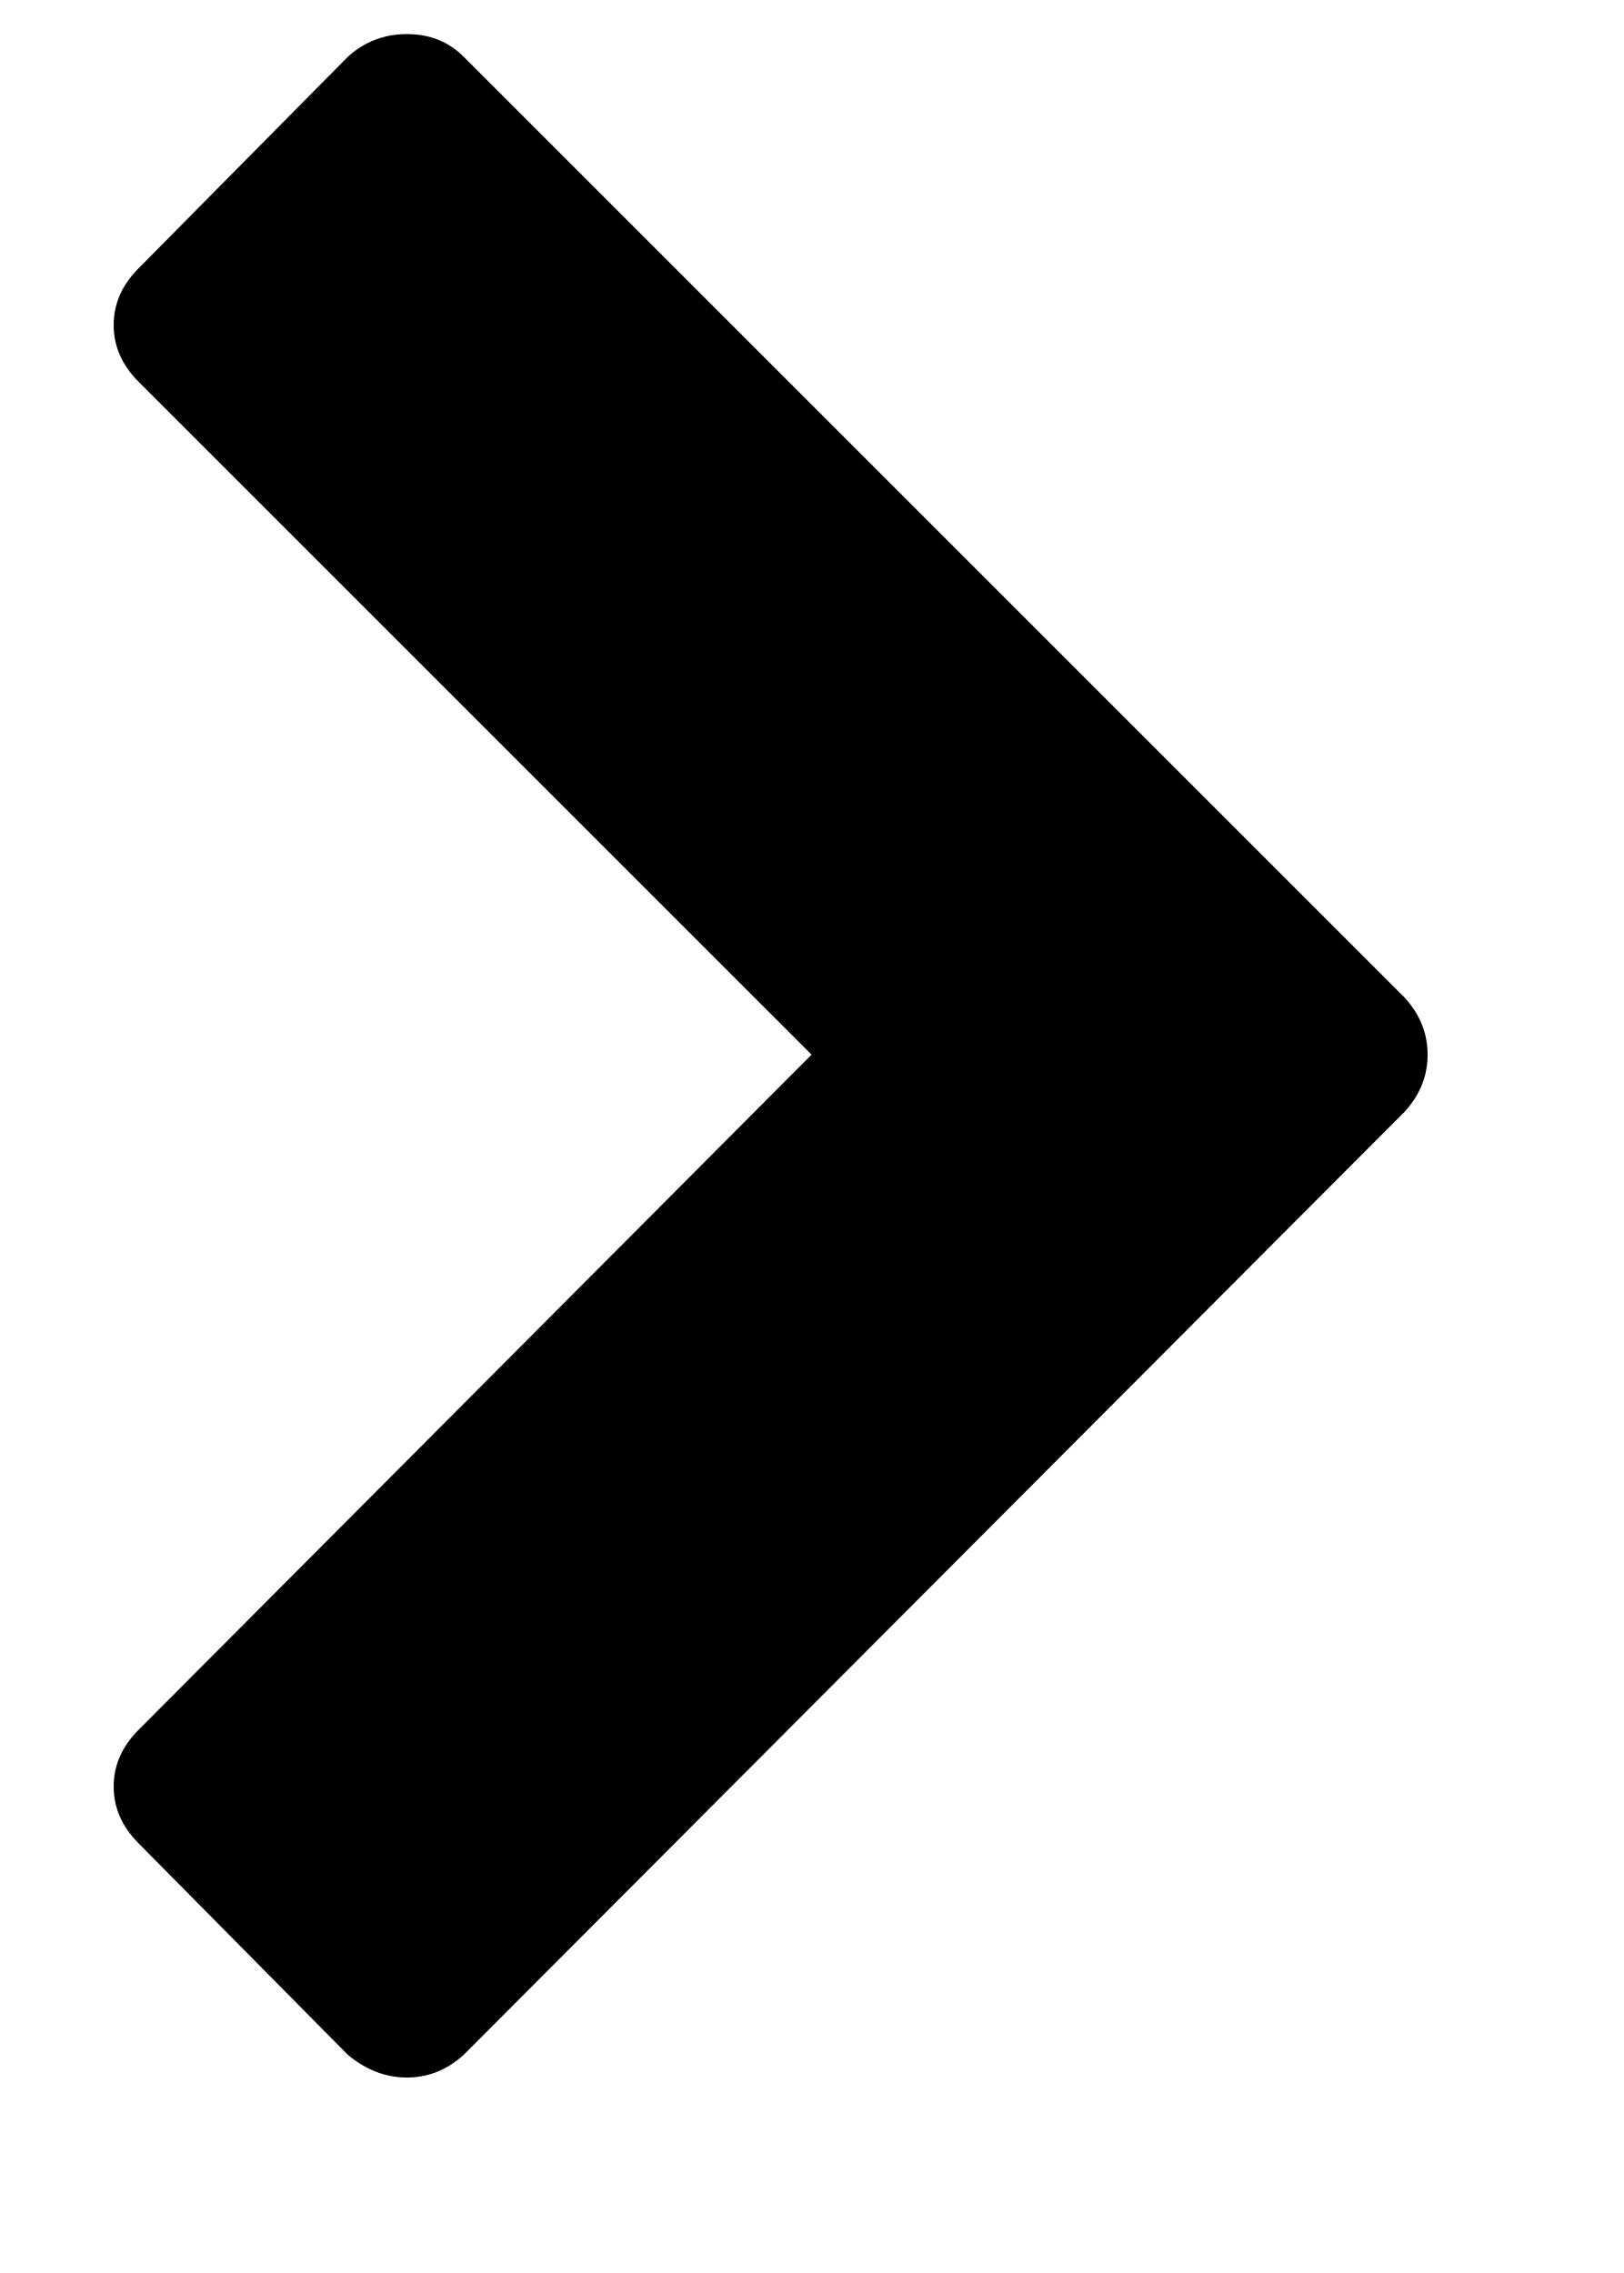
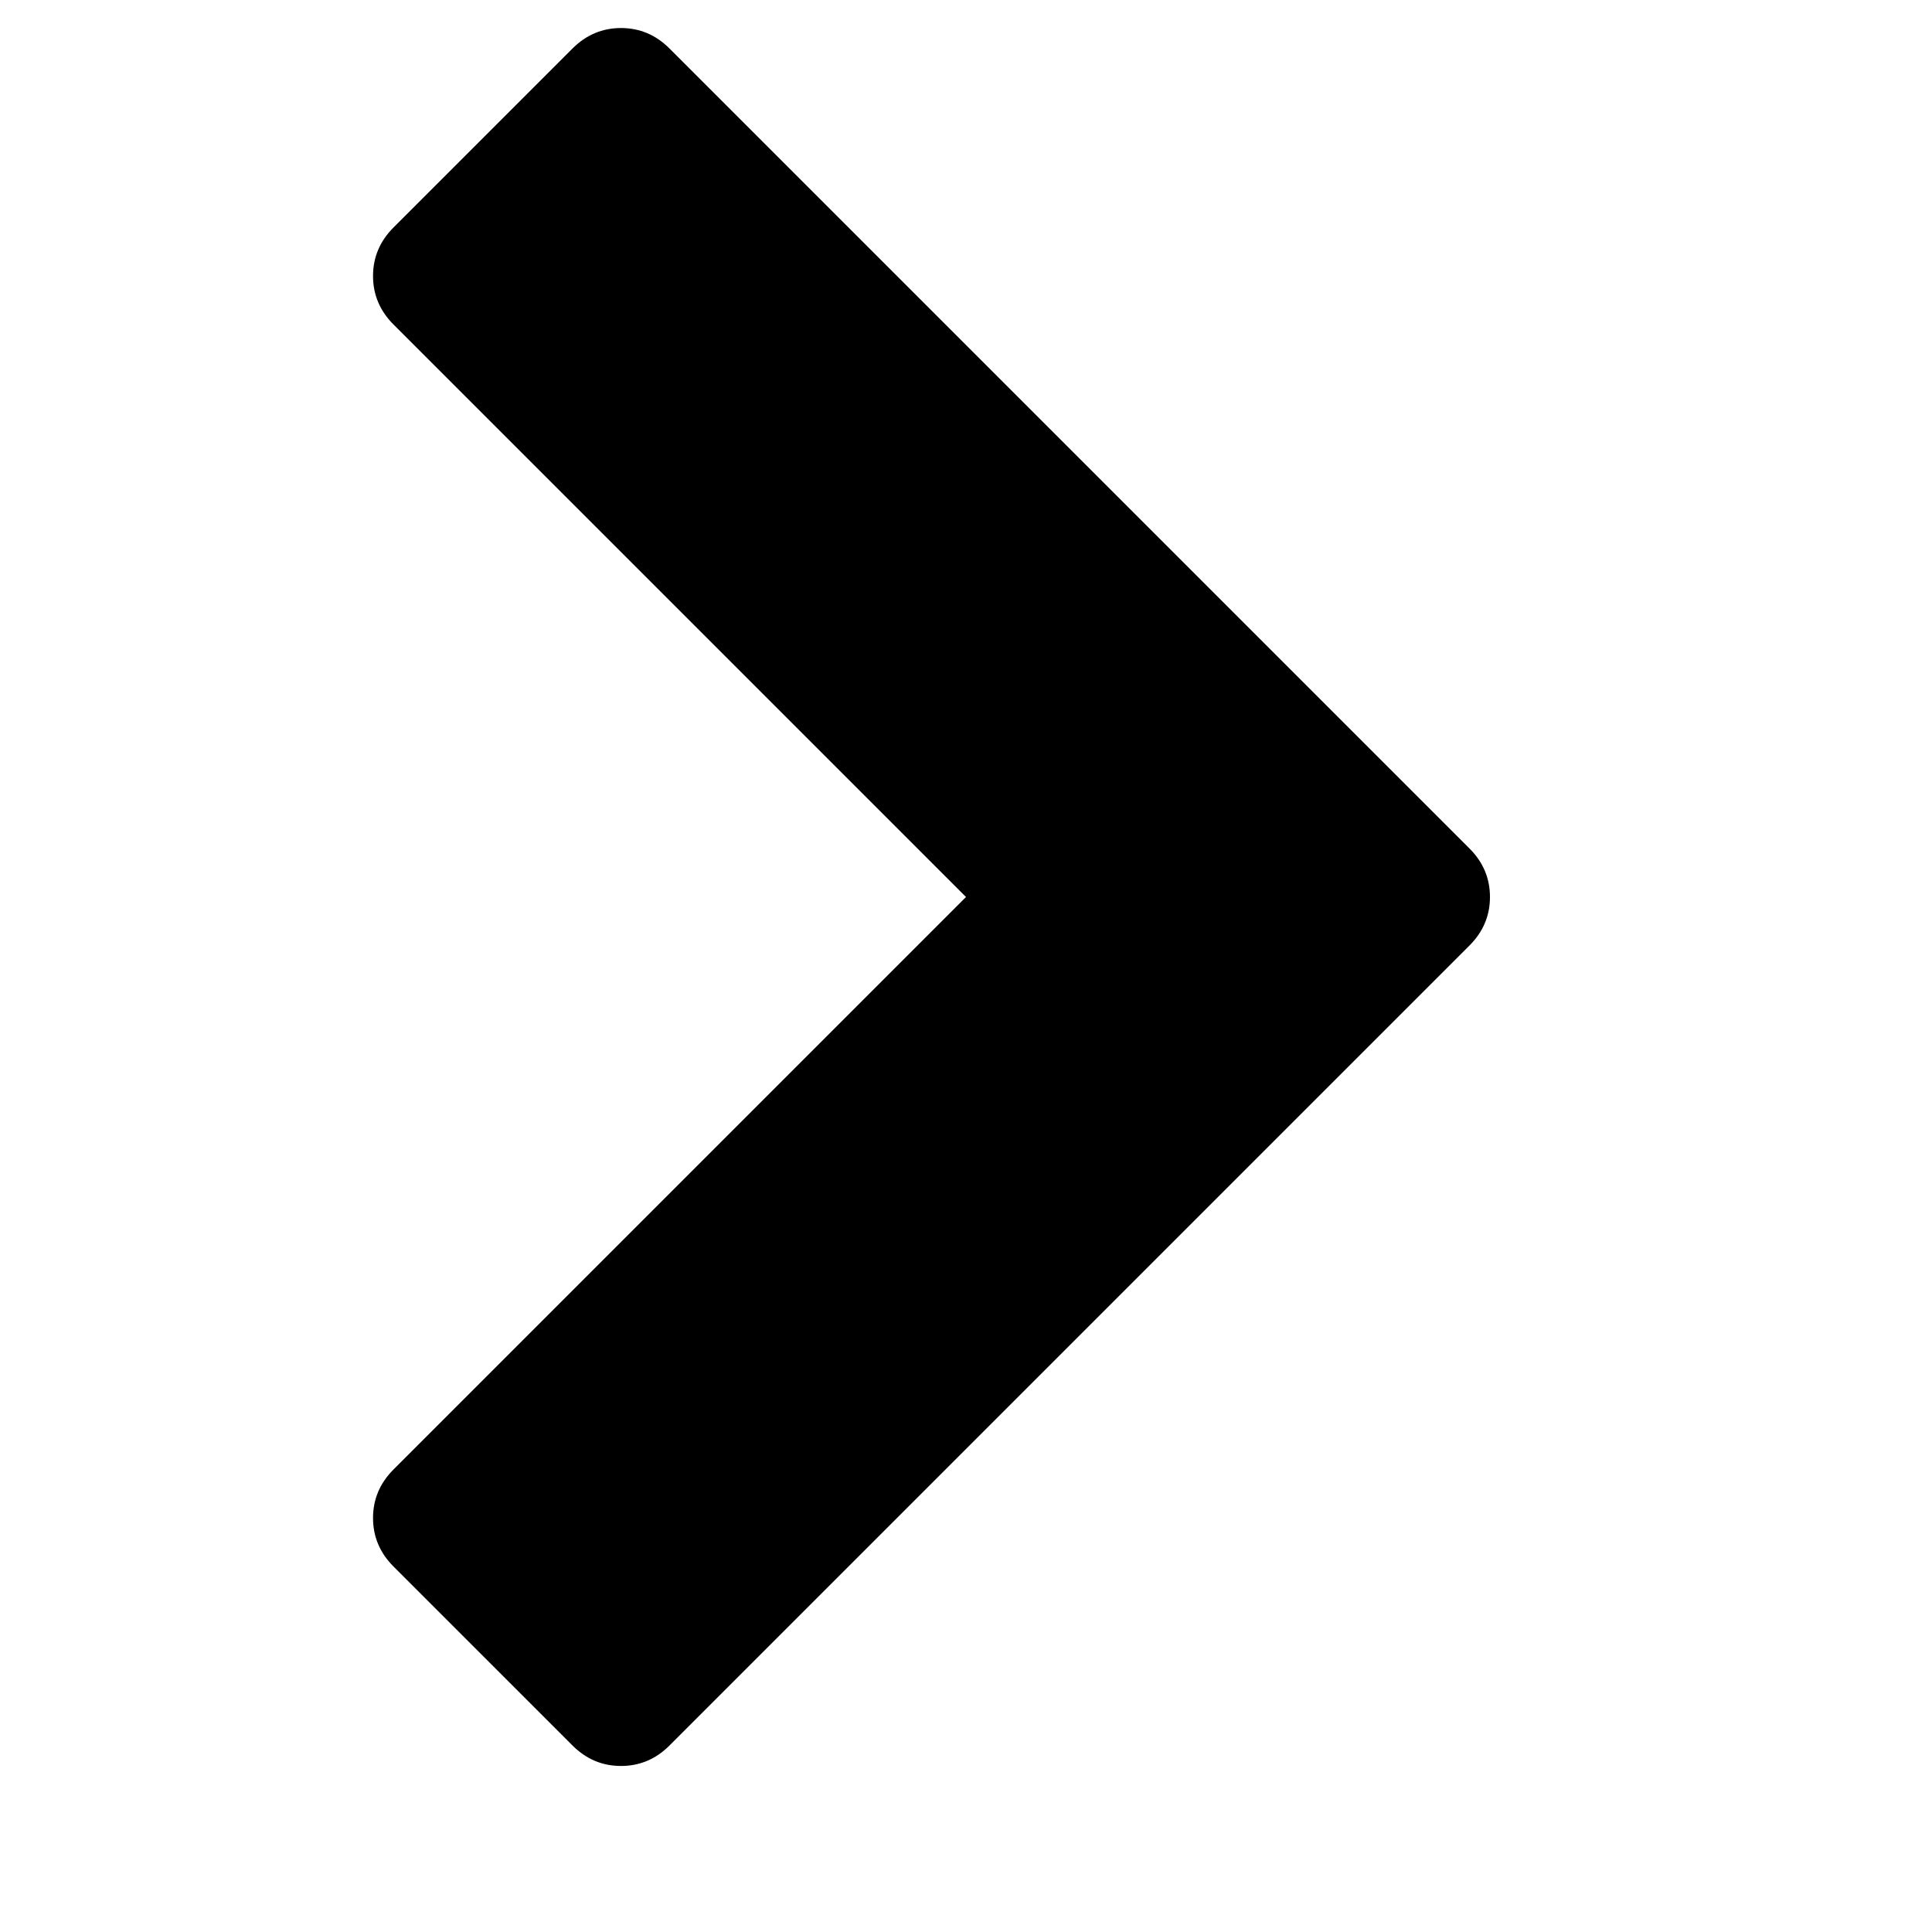
- <svg xmlns="http://www.w3.org/2000/svg" viewBox="0 0 714.3 1000">
-   <path d="M618 489l-414 415q-11 10-25 10t-26-10l-92-93q-11-11-11-25t11-25l296-297-296-296q-11-11-11-25t11-25l92-93q11-10 26-10t25 10l414 414q10 11 10 25t-10 25z" />
+ <svg xmlns="http://www.w3.org/2000/svg" viewBox="0 0 1792 1792">
+   <path d="M1363 877l-742 742q-19 19-45 19t-45-19l-166-166q-19-19-19-45t19-45l531-531-531-531q-19-19-19-45t19-45l166-166q19-19 45-19t45 19l742 742q19 19 19 45t-19 45z" />
</svg>
